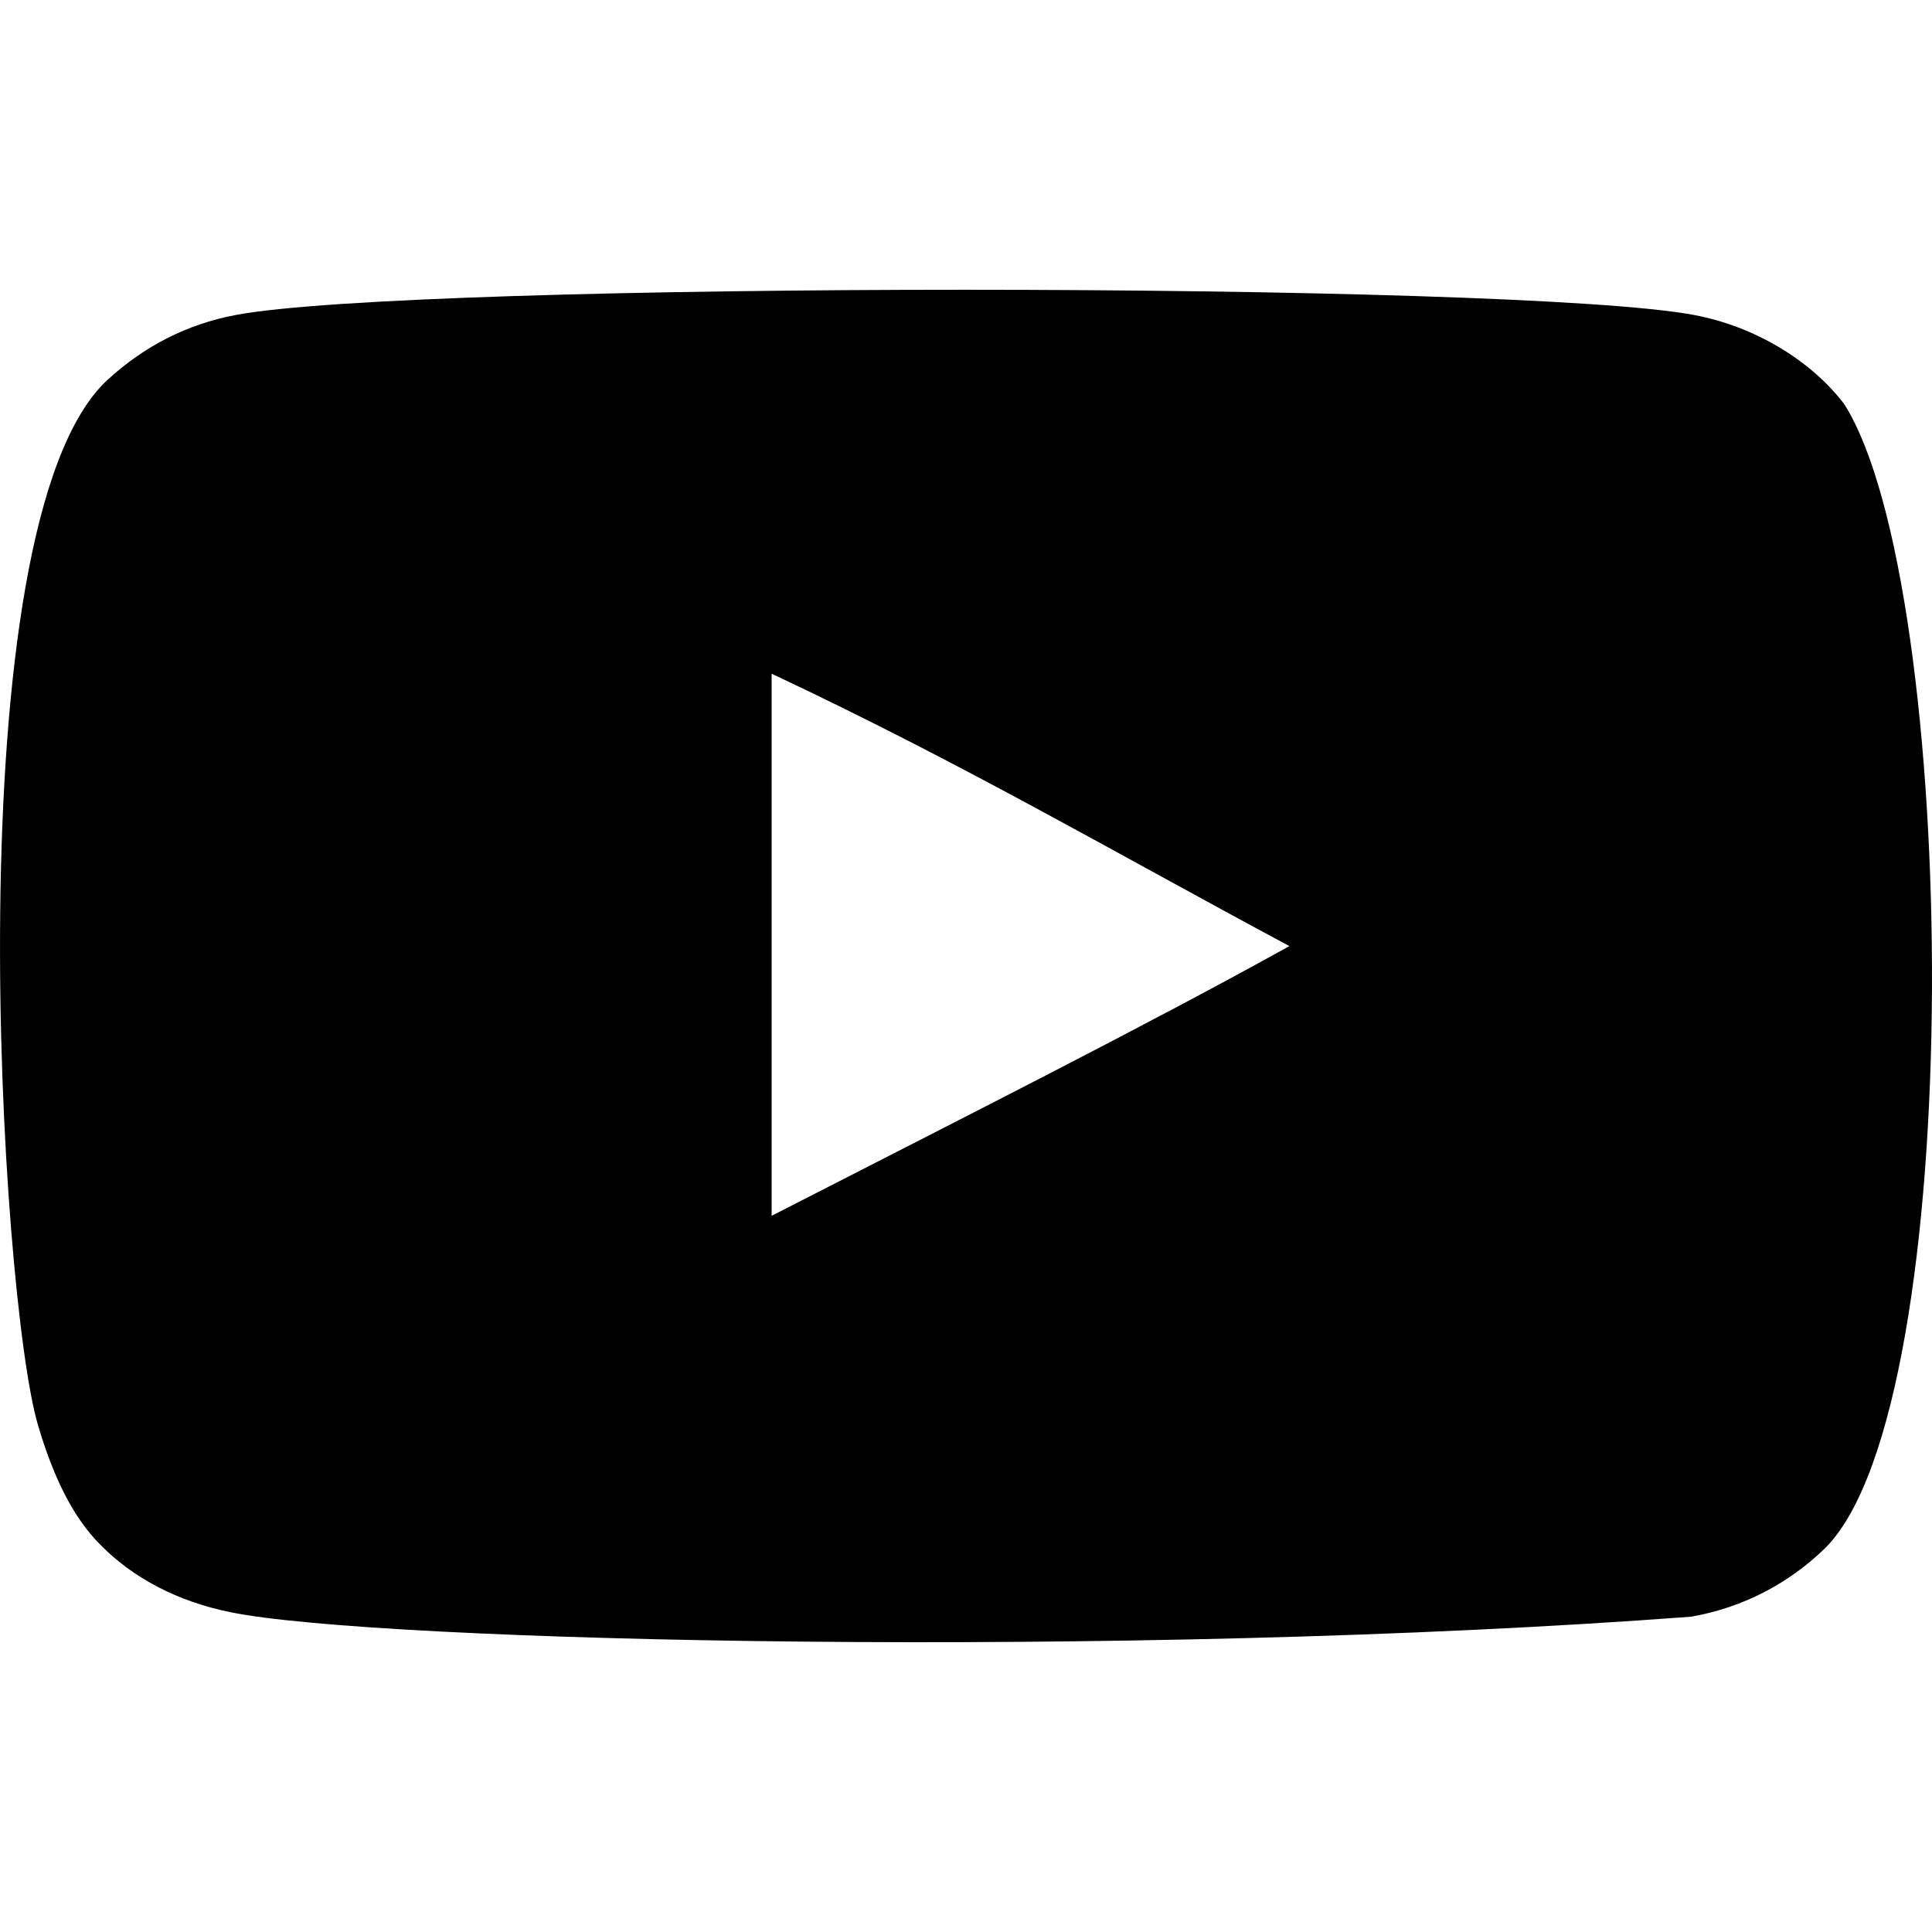
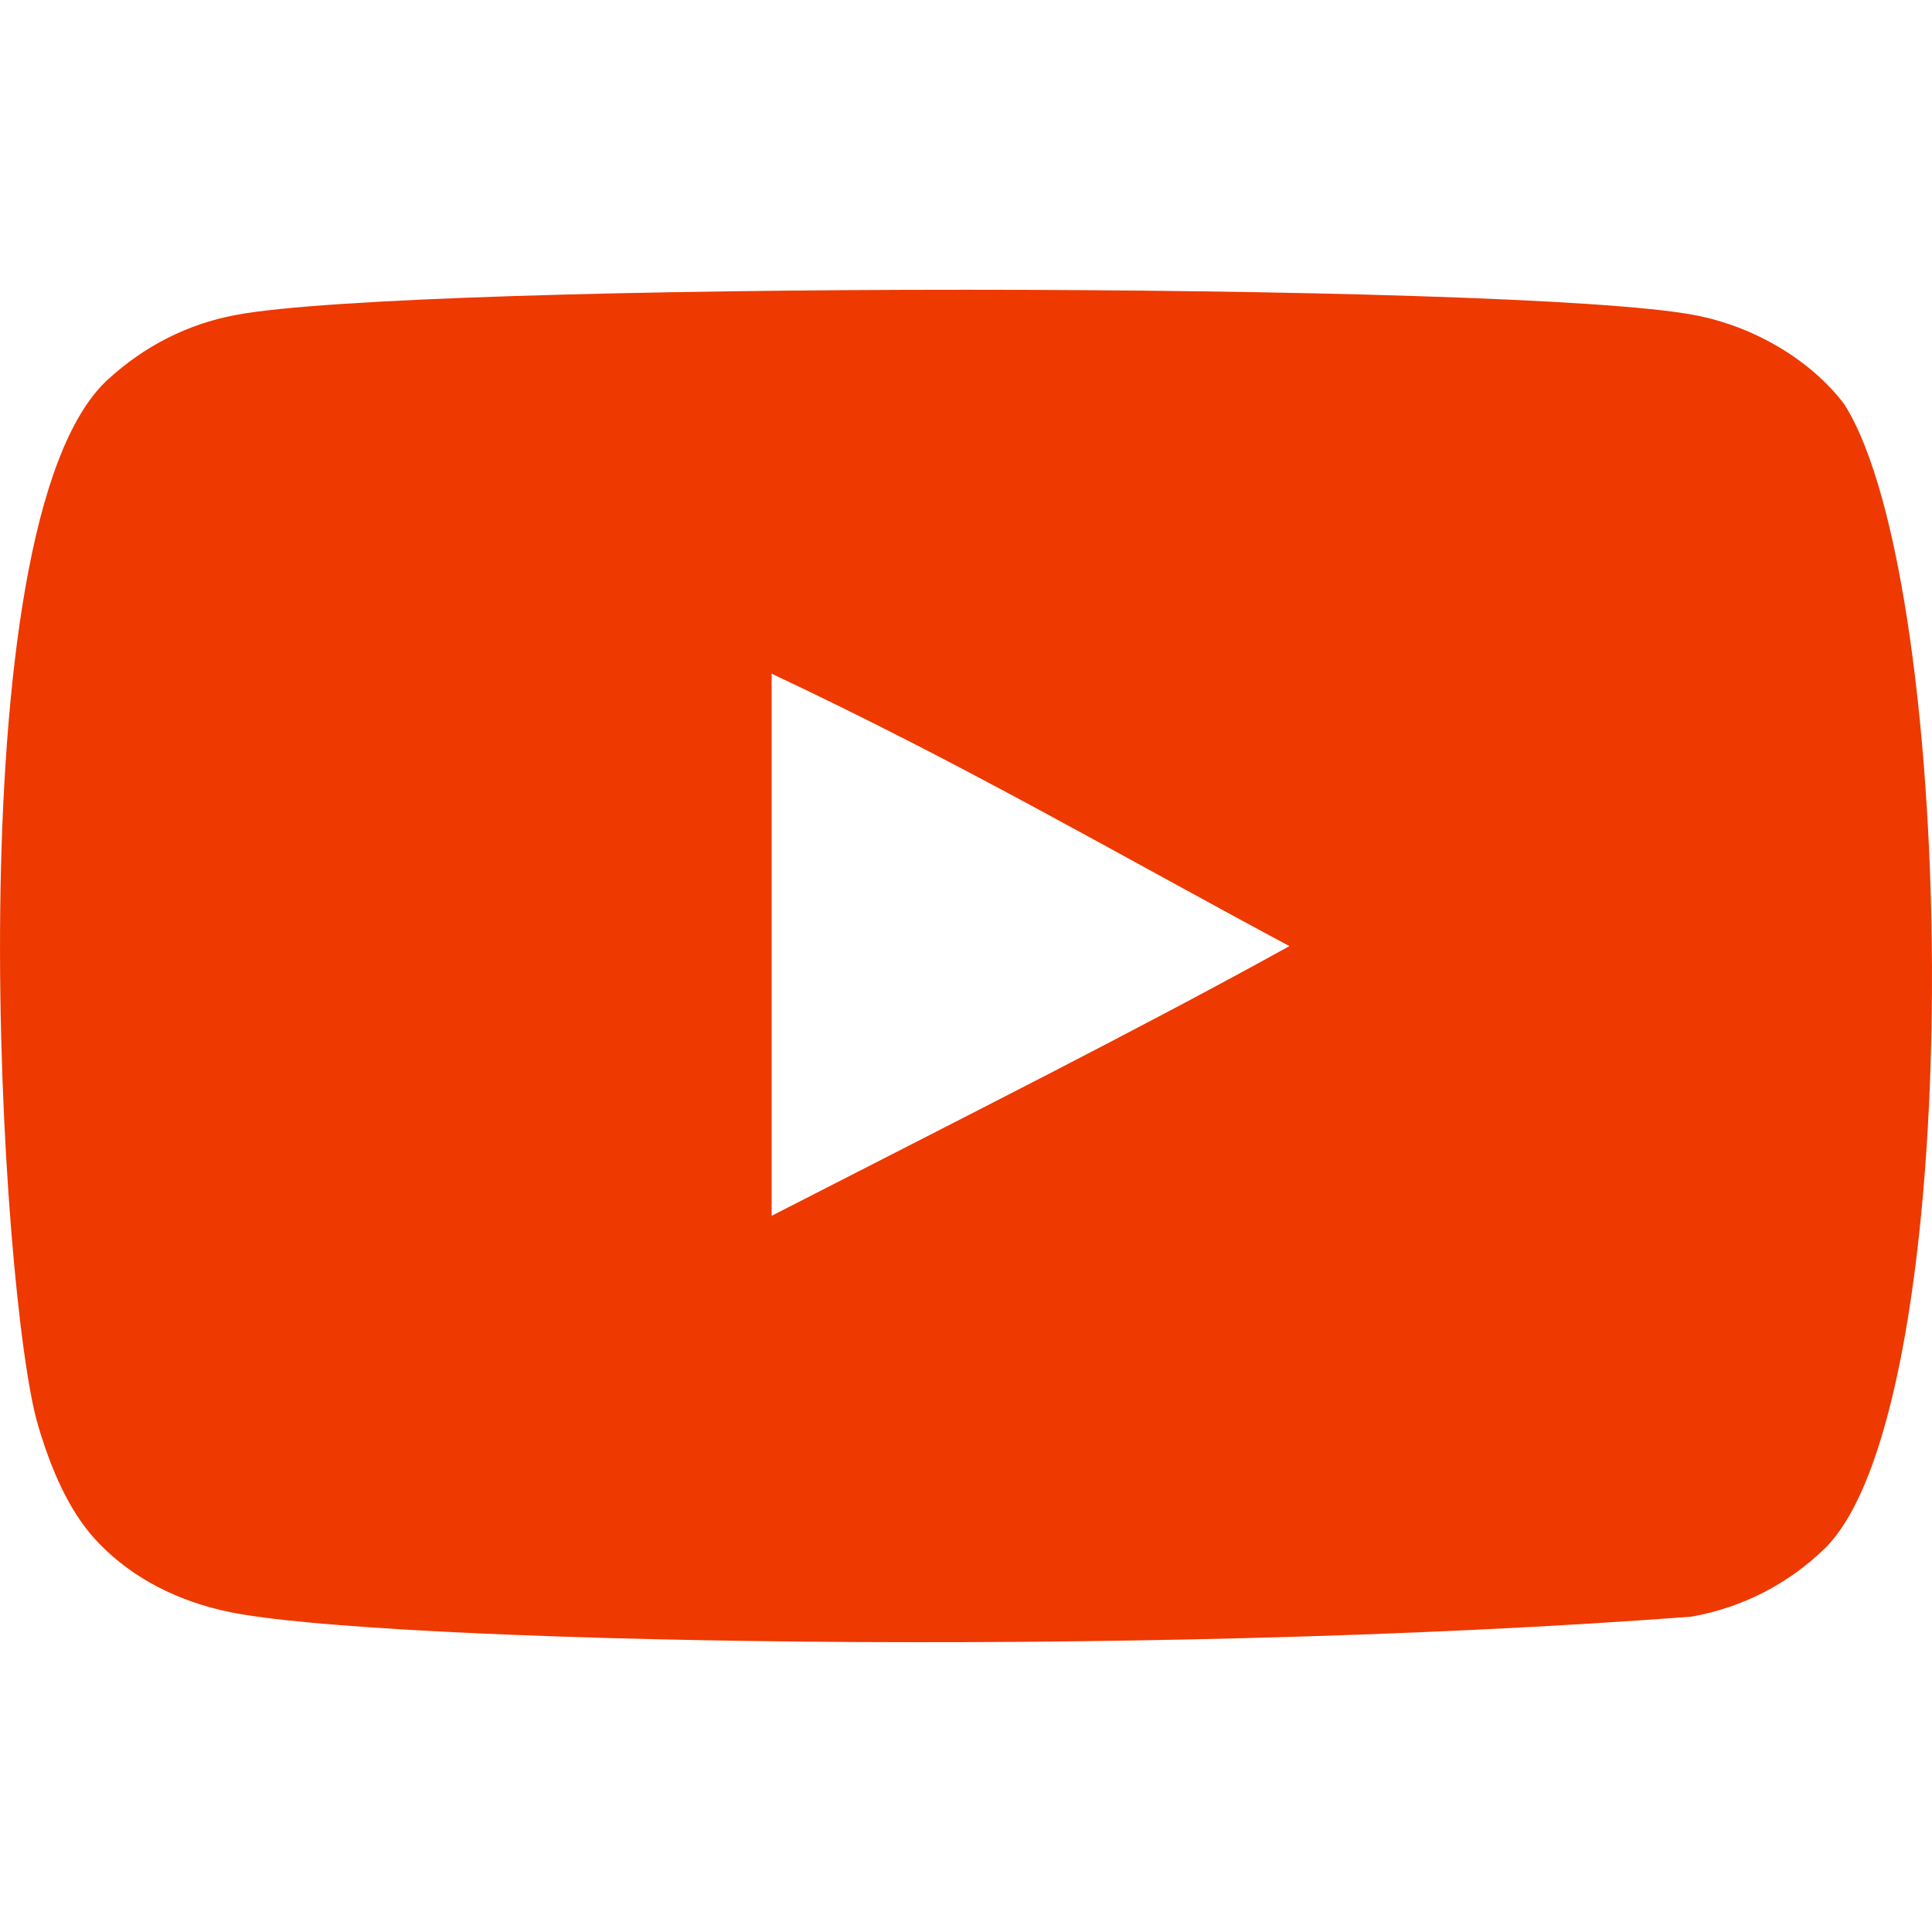
- <svg xmlns="http://www.w3.org/2000/svg" width="800px" height="800px" viewBox="0 -3 20 20" version="1.1">
-   <defs>
- 
- </defs>
-   <g id="Page-1" stroke="none" stroke-width="1" fill="none" fill-rule="evenodd">
-     <g id="Dribbble-Light-Preview" transform="translate(-300, -7442)" fill="#000000">
-       <g id="icons" transform="translate(56, 160)">
-         <path d="M251.988,7291.586 L251.988,7285.974 C253.981,7286.912 255.524,7287.817 257.348,7288.794 C255.843,7289.628 253.981,7290.565 251.988,7291.586 M263.091,7283.183 C262.747,7282.73 262.162,7282.378 261.538,7282.261 C259.705,7281.913 248.271,7281.912 246.439,7282.261 C245.939,7282.355 245.494,7282.582 245.111,7282.934 C243.5,7284.429 244.005,7292.452 244.393,7293.751 C244.557,7294.313 244.768,7294.719 245.034,7294.986 C245.376,7295.338 245.845,7295.58 246.384,7295.689 C247.893,7296.001 255.668,7296.175 261.506,7295.736 C262.044,7295.642 262.52,7295.391 262.896,7295.024 C264.386,7293.535 264.284,7285.062 263.091,7283.183" id="youtube-[#168]">
- 
- </path>
+ <svg xmlns="http://www.w3.org/2000/svg" width="800px" height="800px" viewBox="0 -3 20 20" version="1.1" fill="#ee3900">
+   <g id="SVGRepo_bgCarrier" stroke-width="0" />
+   <g id="SVGRepo_tracerCarrier" stroke-linecap="round" stroke-linejoin="round" />
+   <g id="SVGRepo_iconCarrier">
+     <defs> </defs>
+     <g id="Page-1" stroke="none" stroke-width="1" fill="none" fill-rule="evenodd">
+       <g id="Dribbble-Light-Preview" transform="translate(-300, -7442)" fill="#ee3900">
+         <g id="icons" transform="translate(56, 160)">
+           <path d="M251.988,7291.586 L251.988,7285.974 C253.981,7286.912 255.524,7287.817 257.348,7288.794 C255.843,7289.628 253.981,7290.565 251.988,7291.586 M263.091,7283.183 C262.747,7282.73 262.162,7282.378 261.538,7282.261 C259.705,7281.913 248.271,7281.912 246.439,7282.261 C245.939,7282.355 245.494,7282.582 245.111,7282.934 C243.5,7284.429 244.005,7292.452 244.393,7293.751 C244.557,7294.313 244.768,7294.719 245.034,7294.986 C245.376,7295.338 245.845,7295.58 246.384,7295.689 C247.893,7296.001 255.668,7296.175 261.506,7295.736 C262.044,7295.642 262.52,7295.391 262.896,7295.024 C264.386,7293.535 264.284,7285.062 263.091,7283.183" id="youtube-[#ee3900]"> </path>
+         </g>
      </g>
    </g>
  </g>
</svg>
